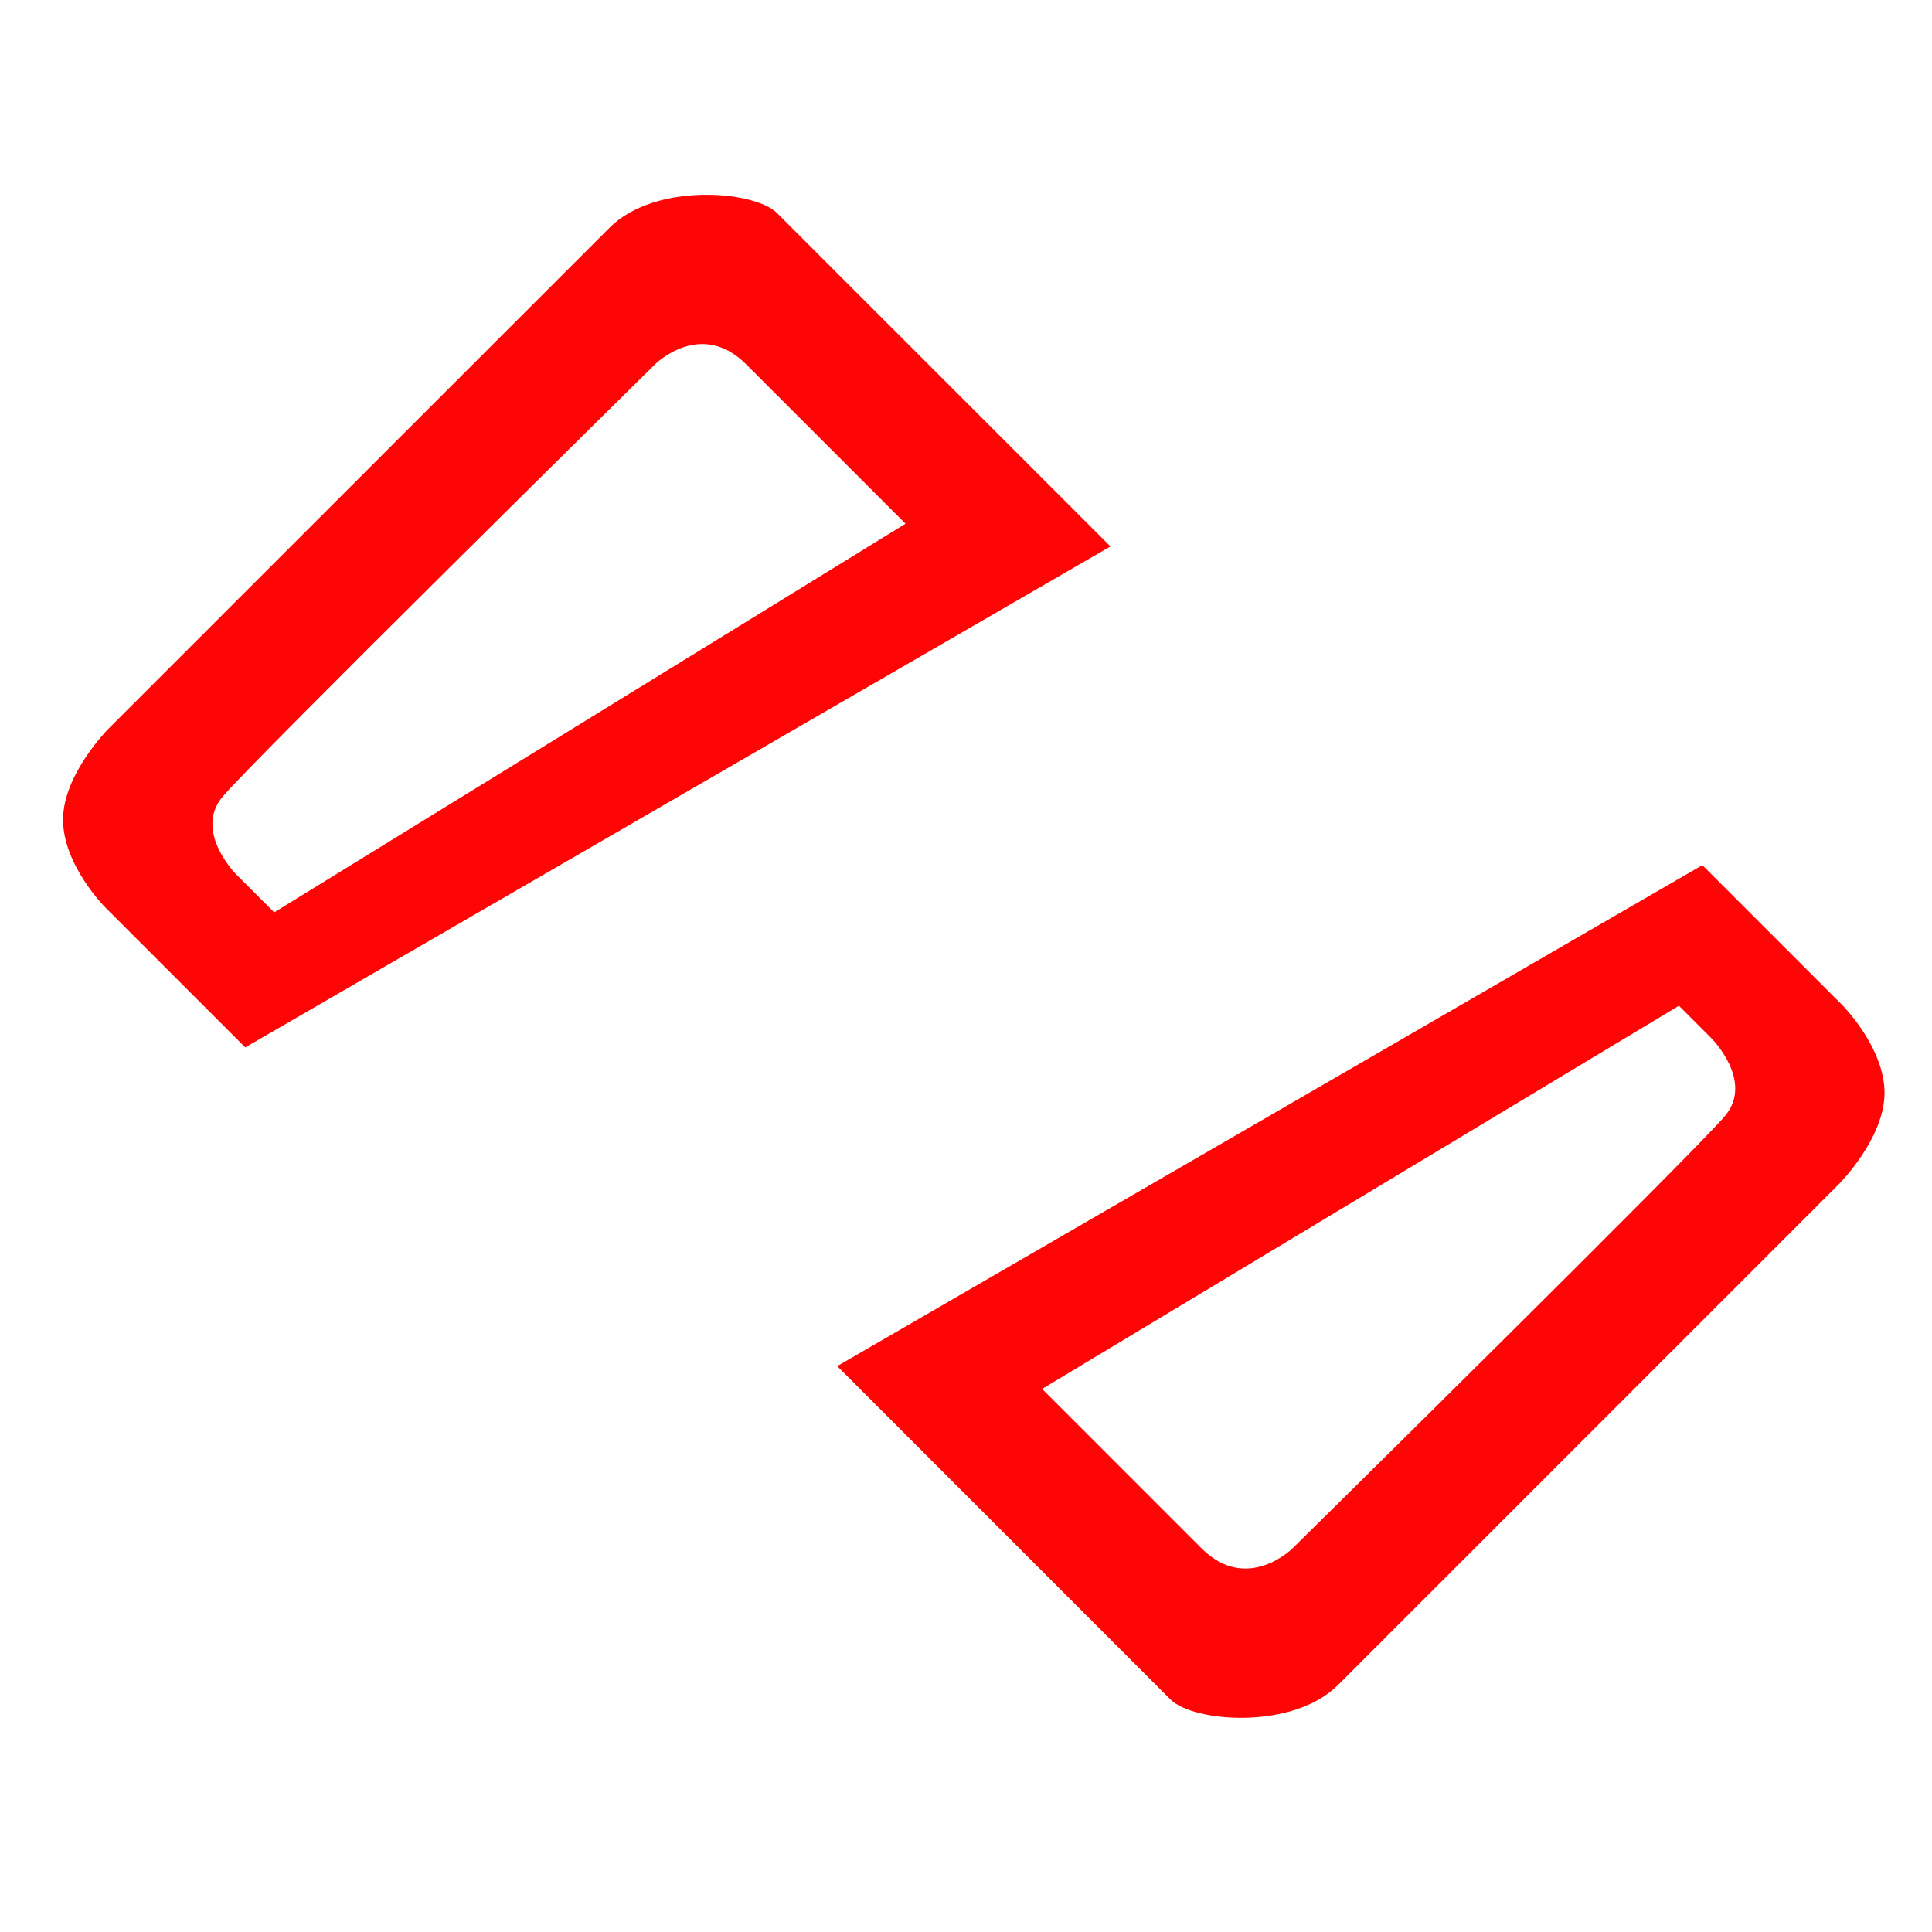
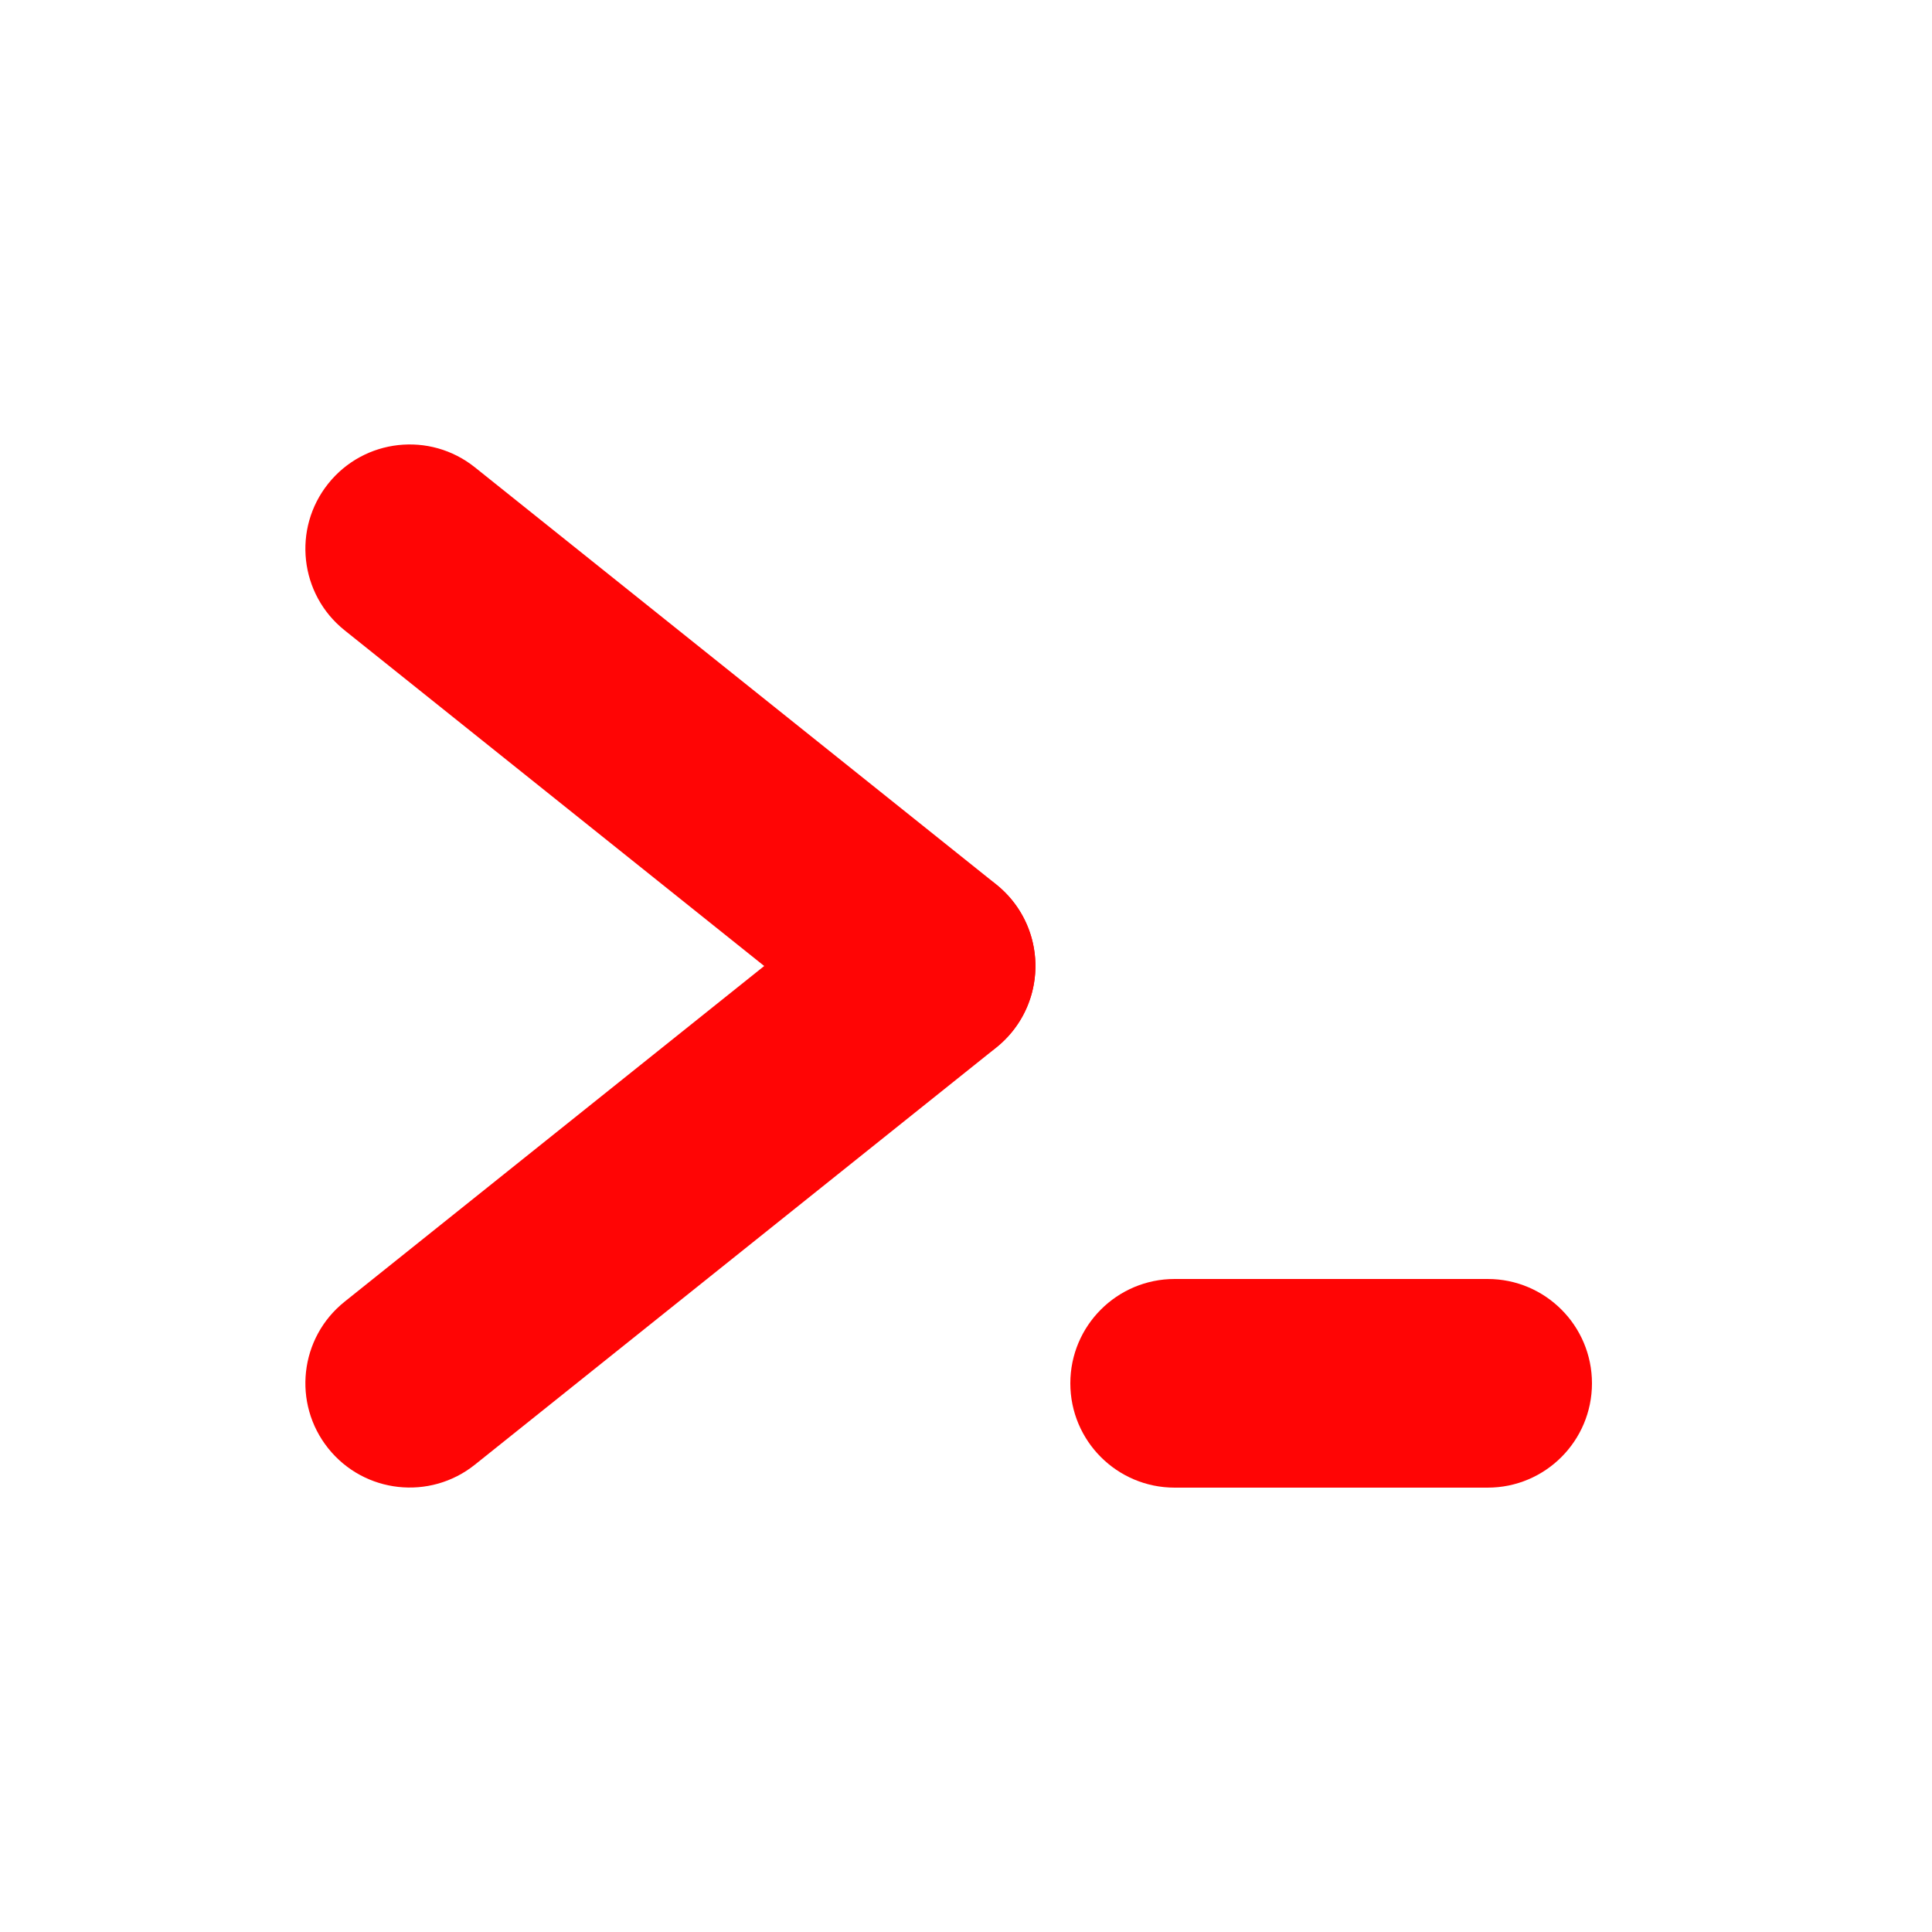
<svg xmlns="http://www.w3.org/2000/svg" width="30" height="30" viewBox="0 0 30 30" fill="none">
-   <path fill-rule="evenodd" clip-rule="evenodd" d="M9.465 3.536C10.172 2.828 11.715 2.958 12.066 3.309L17.243 8.485L3.808 16.264L1.636 14.092C1.636 14.092 0.979 13.435 0.979 12.728C0.979 12.021 1.686 11.314 1.686 11.314L9.465 3.536ZM14.061 8.132C14.061 8.132 12.293 6.364 11.586 5.657C10.879 4.95 10.172 5.657 10.172 5.657C10.172 5.657 3.902 11.834 3.454 12.374C3.006 12.915 3.667 13.576 3.667 13.576L4.258 14.167L14.061 8.132Z" fill="#FF0505" />
-   <path fill-rule="evenodd" clip-rule="evenodd" d="M20.778 26.163C20.071 26.87 18.528 26.741 18.176 26.39L13 21.213L26.434 13.434L28.607 15.607C28.607 15.607 29.263 16.264 29.263 16.971C29.263 17.678 28.556 18.385 28.556 18.385L20.778 26.163ZM16.182 21.567C16.182 21.567 17.95 23.335 18.657 24.042C19.364 24.749 20.071 24.042 20.071 24.042C20.071 24.042 26.34 17.865 26.789 17.324C27.237 16.783 26.576 16.123 26.576 16.123L26.07 15.617L16.182 21.567Z" fill="#FF0505" />
+   <g transform="translate(1.500 1.500) scale(0.27)" fill="#FF0505">
+     <rect x="7.8" y="32" width="50.4" height="12" rx="6" transform="rotate(38.66 33 38)" />
+     <rect x="7.8" y="56" width="50.4" height="12" rx="6" transform="rotate(-38.66 33 62)" />
+     <rect x="56" y="68" width="30" height="12" rx="6" />
+   </g>
</svg>
